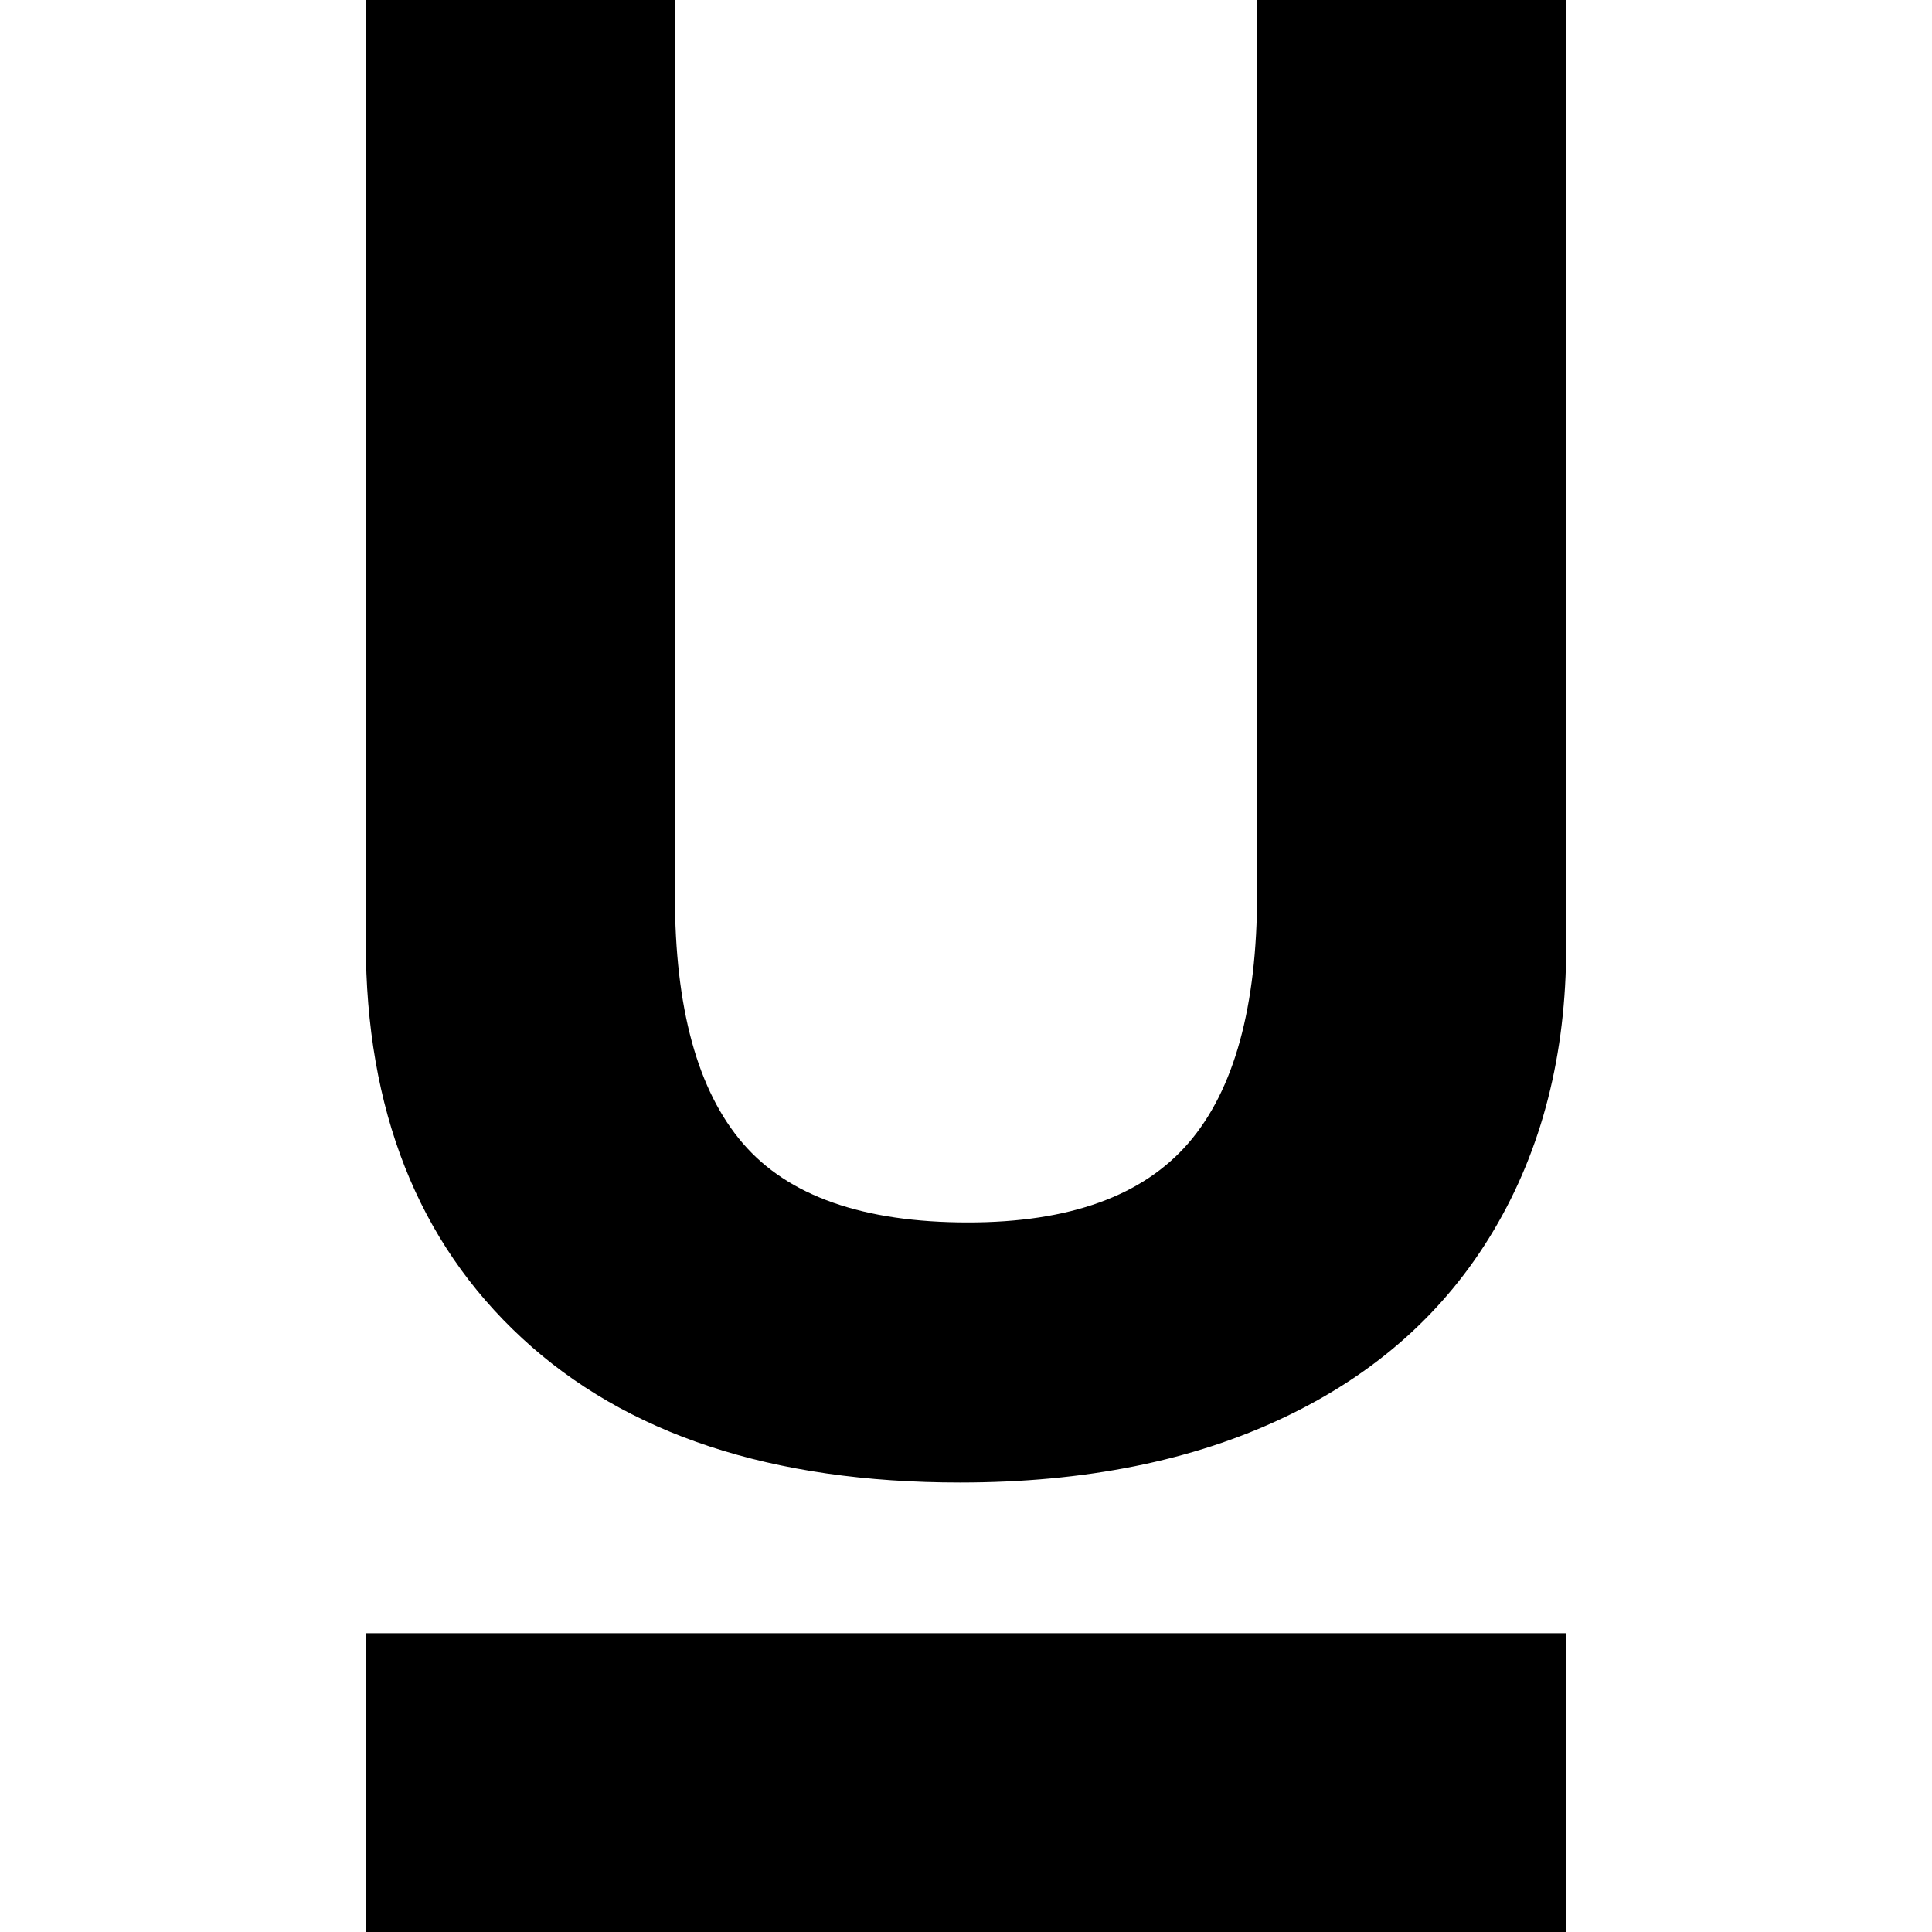
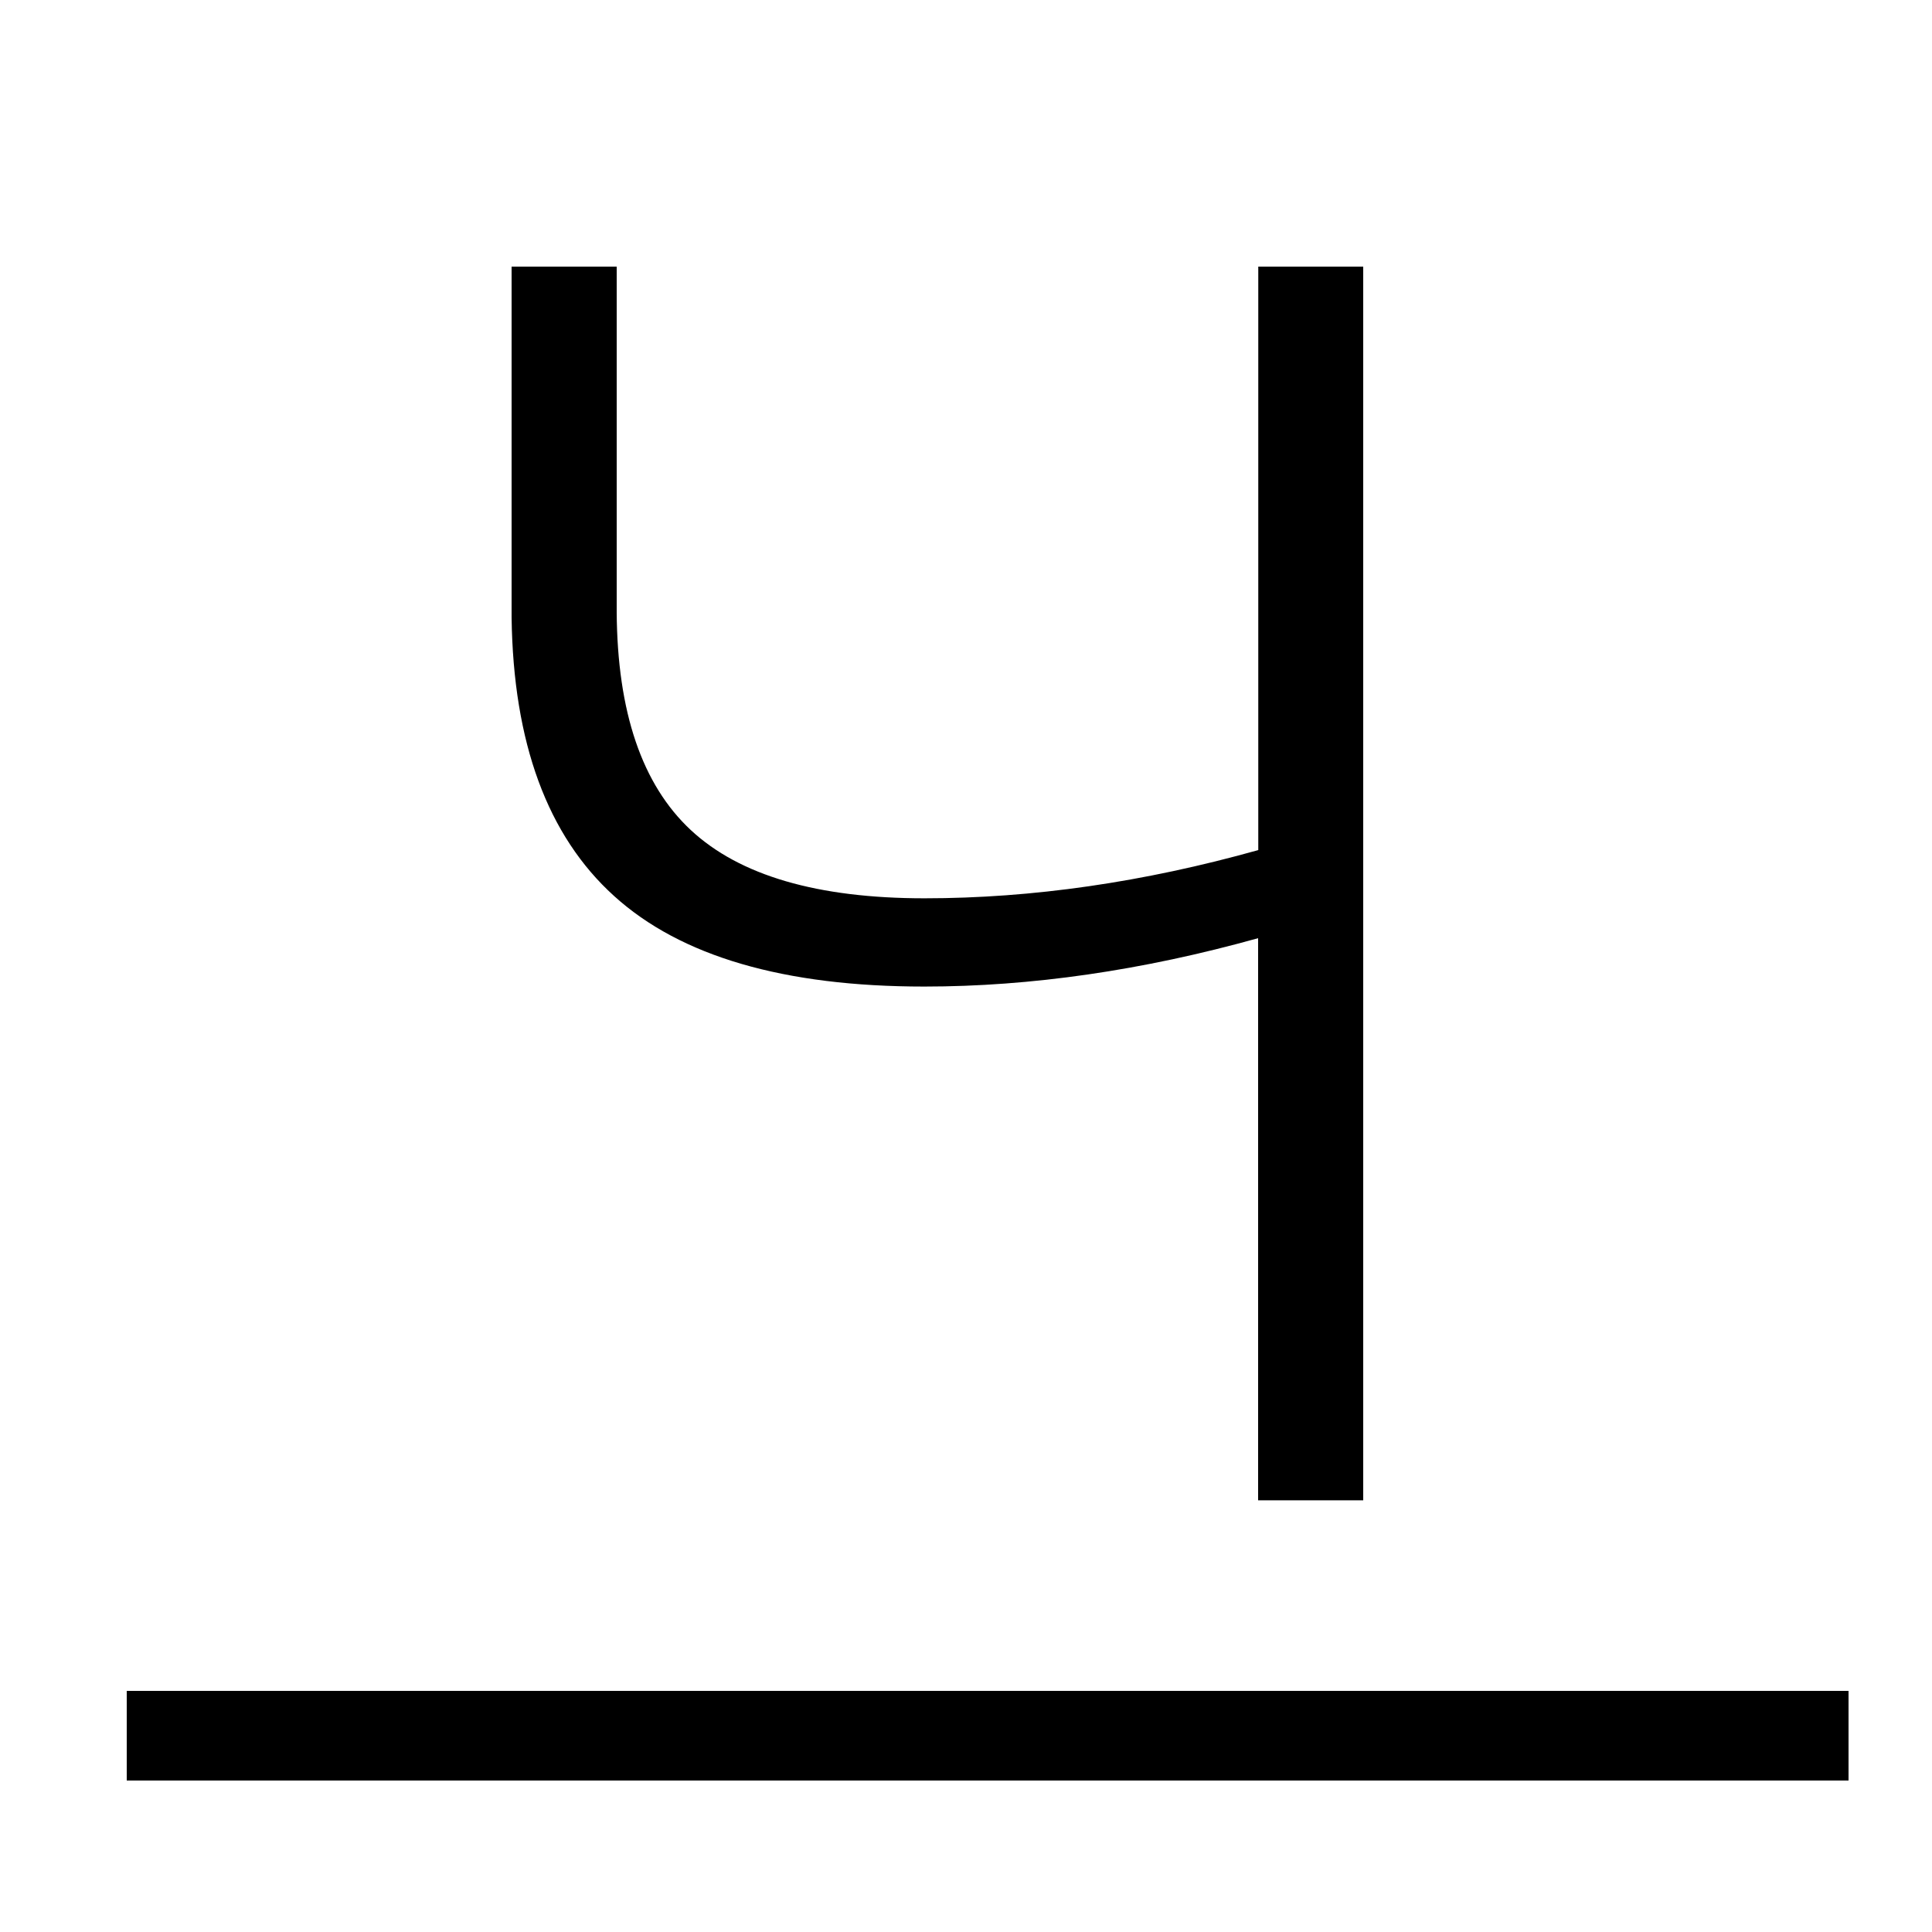
- <svg xmlns="http://www.w3.org/2000/svg" version="1.1" id="Capa_1" x="0px" y="0px" width="93.333px" height="93.333px" viewBox="0 0 93.333 93.333" style="enable-background:new 0 0 93.333 93.333;" xml:space="preserve">
+ <svg xmlns="http://www.w3.org/2000/svg" version="1.1" id="Capa_1" x="0px" y="0px" viewBox="-58 -101 1250 1250" enable-background="new -58 -101 1250 1250" xml:space="preserve">
  <g>
-     <g>
-       <path d="M60.73,0v43.155c0,5.478-1.104,9.496-3.311,12.058c-2.208,2.561-5.759,3.842-10.654,3.842    c-5.061,0-8.685-1.271-10.875-3.818c-2.191-2.543-3.286-6.539-3.286-11.984V0H17.671v45.523c0,8.086,2.512,14.458,7.539,19.113    c5.025,4.656,12.08,6.983,21.166,6.983c6.023,0,11.245-1.046,15.657-3.143c4.415-2.094,7.79-5.104,10.125-9.037    c2.336-3.93,3.503-8.504,3.503-13.724V0H60.73z" />
-       <rect x="17.671" y="78.9" width="57.99" height="14.433" />
-     </g>
+     <path d="M824,71.5v798.2h-68V506c-74.9,20.9-147,31.3-216,31.3c-90.7,0-157.6-19.5-200.7-58.6c-43.1-39-65.2-99.1-66.3-180.1V71.5   h68V295c0.4,64.7,16.4,111.7,48,141.1c31.6,29.4,82,44.1,151.1,44.1c69.8,0,141.8-10.4,216-31.2V71.5H824z" />
  </g>
-   <g>
- </g>
-   <g>
- </g>
-   <g>
- </g>
-   <g>
- </g>
-   <g>
- </g>
-   <g>
- </g>
-   <g>
- </g>
-   <g>
- </g>
-   <g>
- </g>
-   <g>
- </g>
-   <g>
- </g>
-   <g>
- </g>
-   <g>
- </g>
-   <g>
- </g>
-   <g>
- </g>
+   <rect x="24" y="993" width="1114" height="58" />
</svg>
